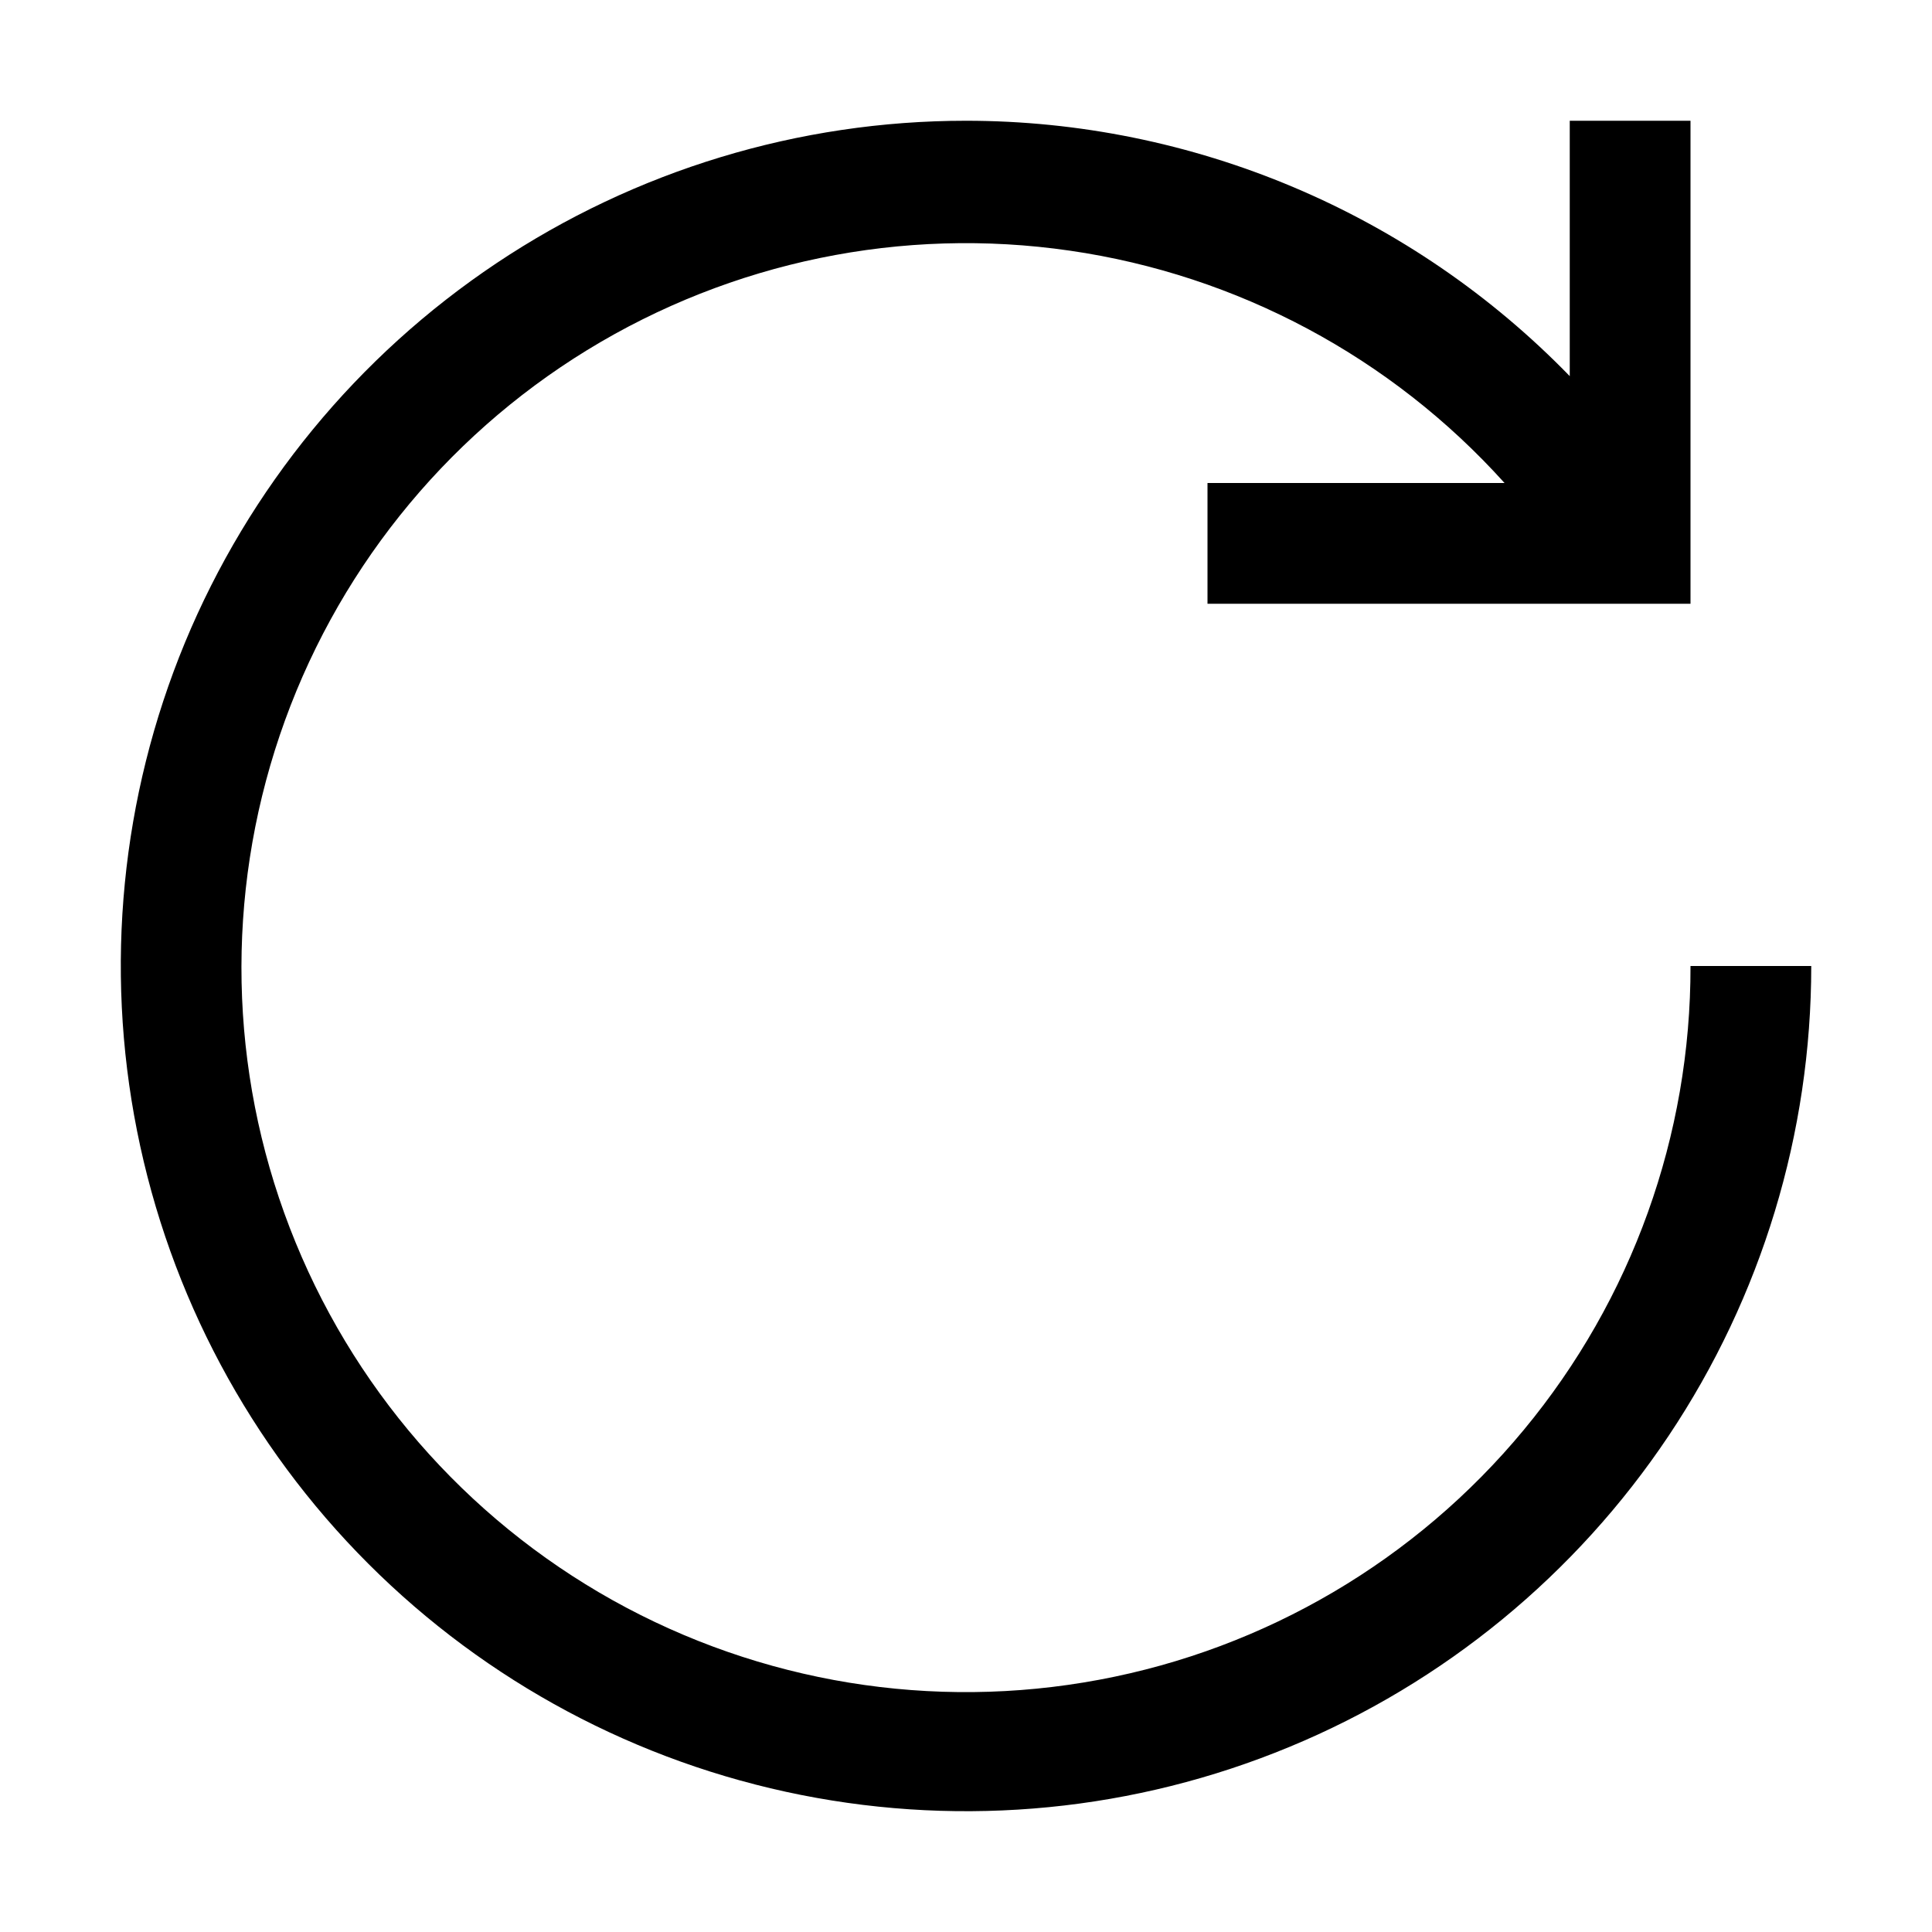
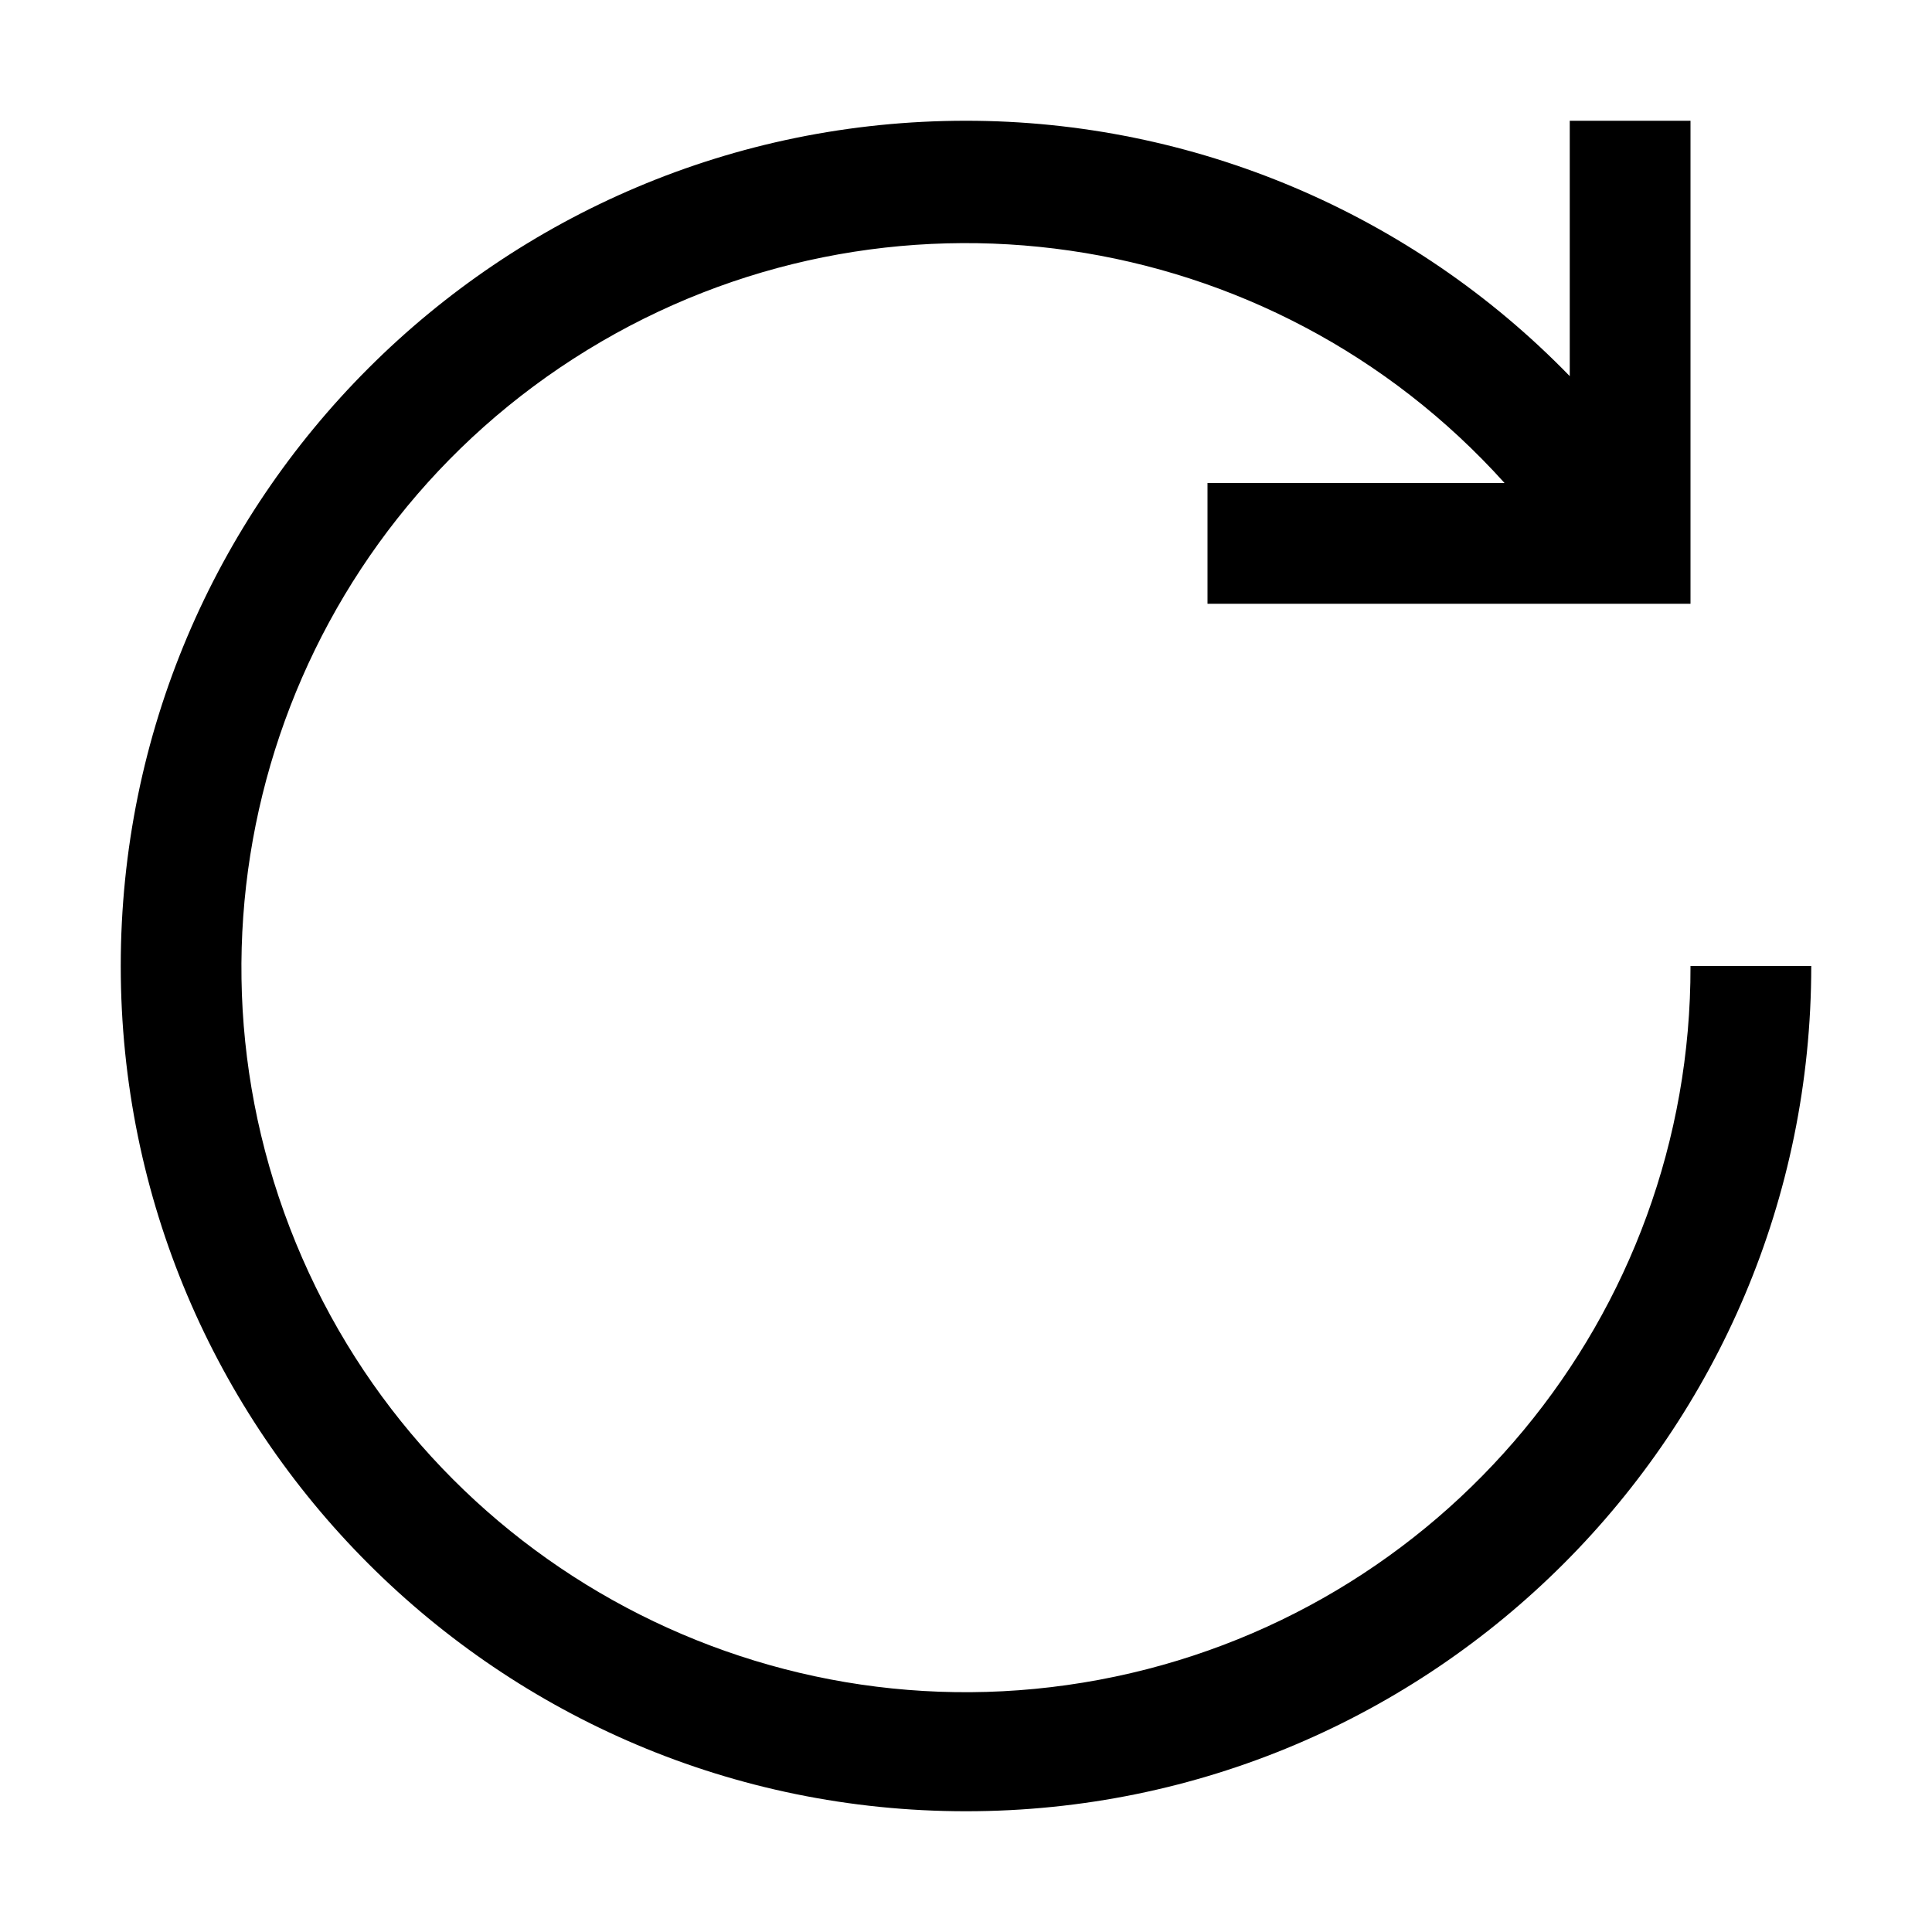
<svg xmlns="http://www.w3.org/2000/svg" id="strib-arrow-clockwise" viewBox="0 0 16 16" width="16" height="16" fill="currentcolor" class="strib-icon strib-arrow-clockwise">
-   <path d="M13,1L13,3.115C12.35,2.446 11.573,1.914 10.714,1.551C9.855,1.188 8.932,1 8,1C6.615,1 5.262,1.411 4.111,2.18C2.96,2.949 2.062,4.042 1.532,5.321C1.003,6.6 0.865,8.008 1.135,9.366C1.405,10.724 2.071,11.971 3.05,12.95C4.029,13.929 5.276,14.595 6.634,14.865C7.992,15.135 9.4,14.997 10.679,14.467C11.958,13.938 13.051,13.04 13.82,11.889C14.589,10.738 15,9.384 15,8L14,8C14.003,9.402 13.515,10.761 12.62,11.841C11.726,12.921 10.481,13.654 9.103,13.911C7.724,14.169 6.299,13.936 5.075,13.253C3.85,12.569 2.904,11.478 2.4,10.169C1.896,8.861 1.867,7.417 2.317,6.089C2.767,4.76 3.668,3.632 4.863,2.899C6.059,2.166 7.473,1.874 8.861,2.076C10.248,2.277 11.522,2.958 12.46,4L10,4L10,5L14,5L14,1L13,1Z" />
+   <path d="M13 1v2.115A6.97 6.97 0 0 0 8 1a7 7 0 1 0 7 7h-1a6 6 0 1 1-1.54-4H10v1h4V1z" />
</svg>
